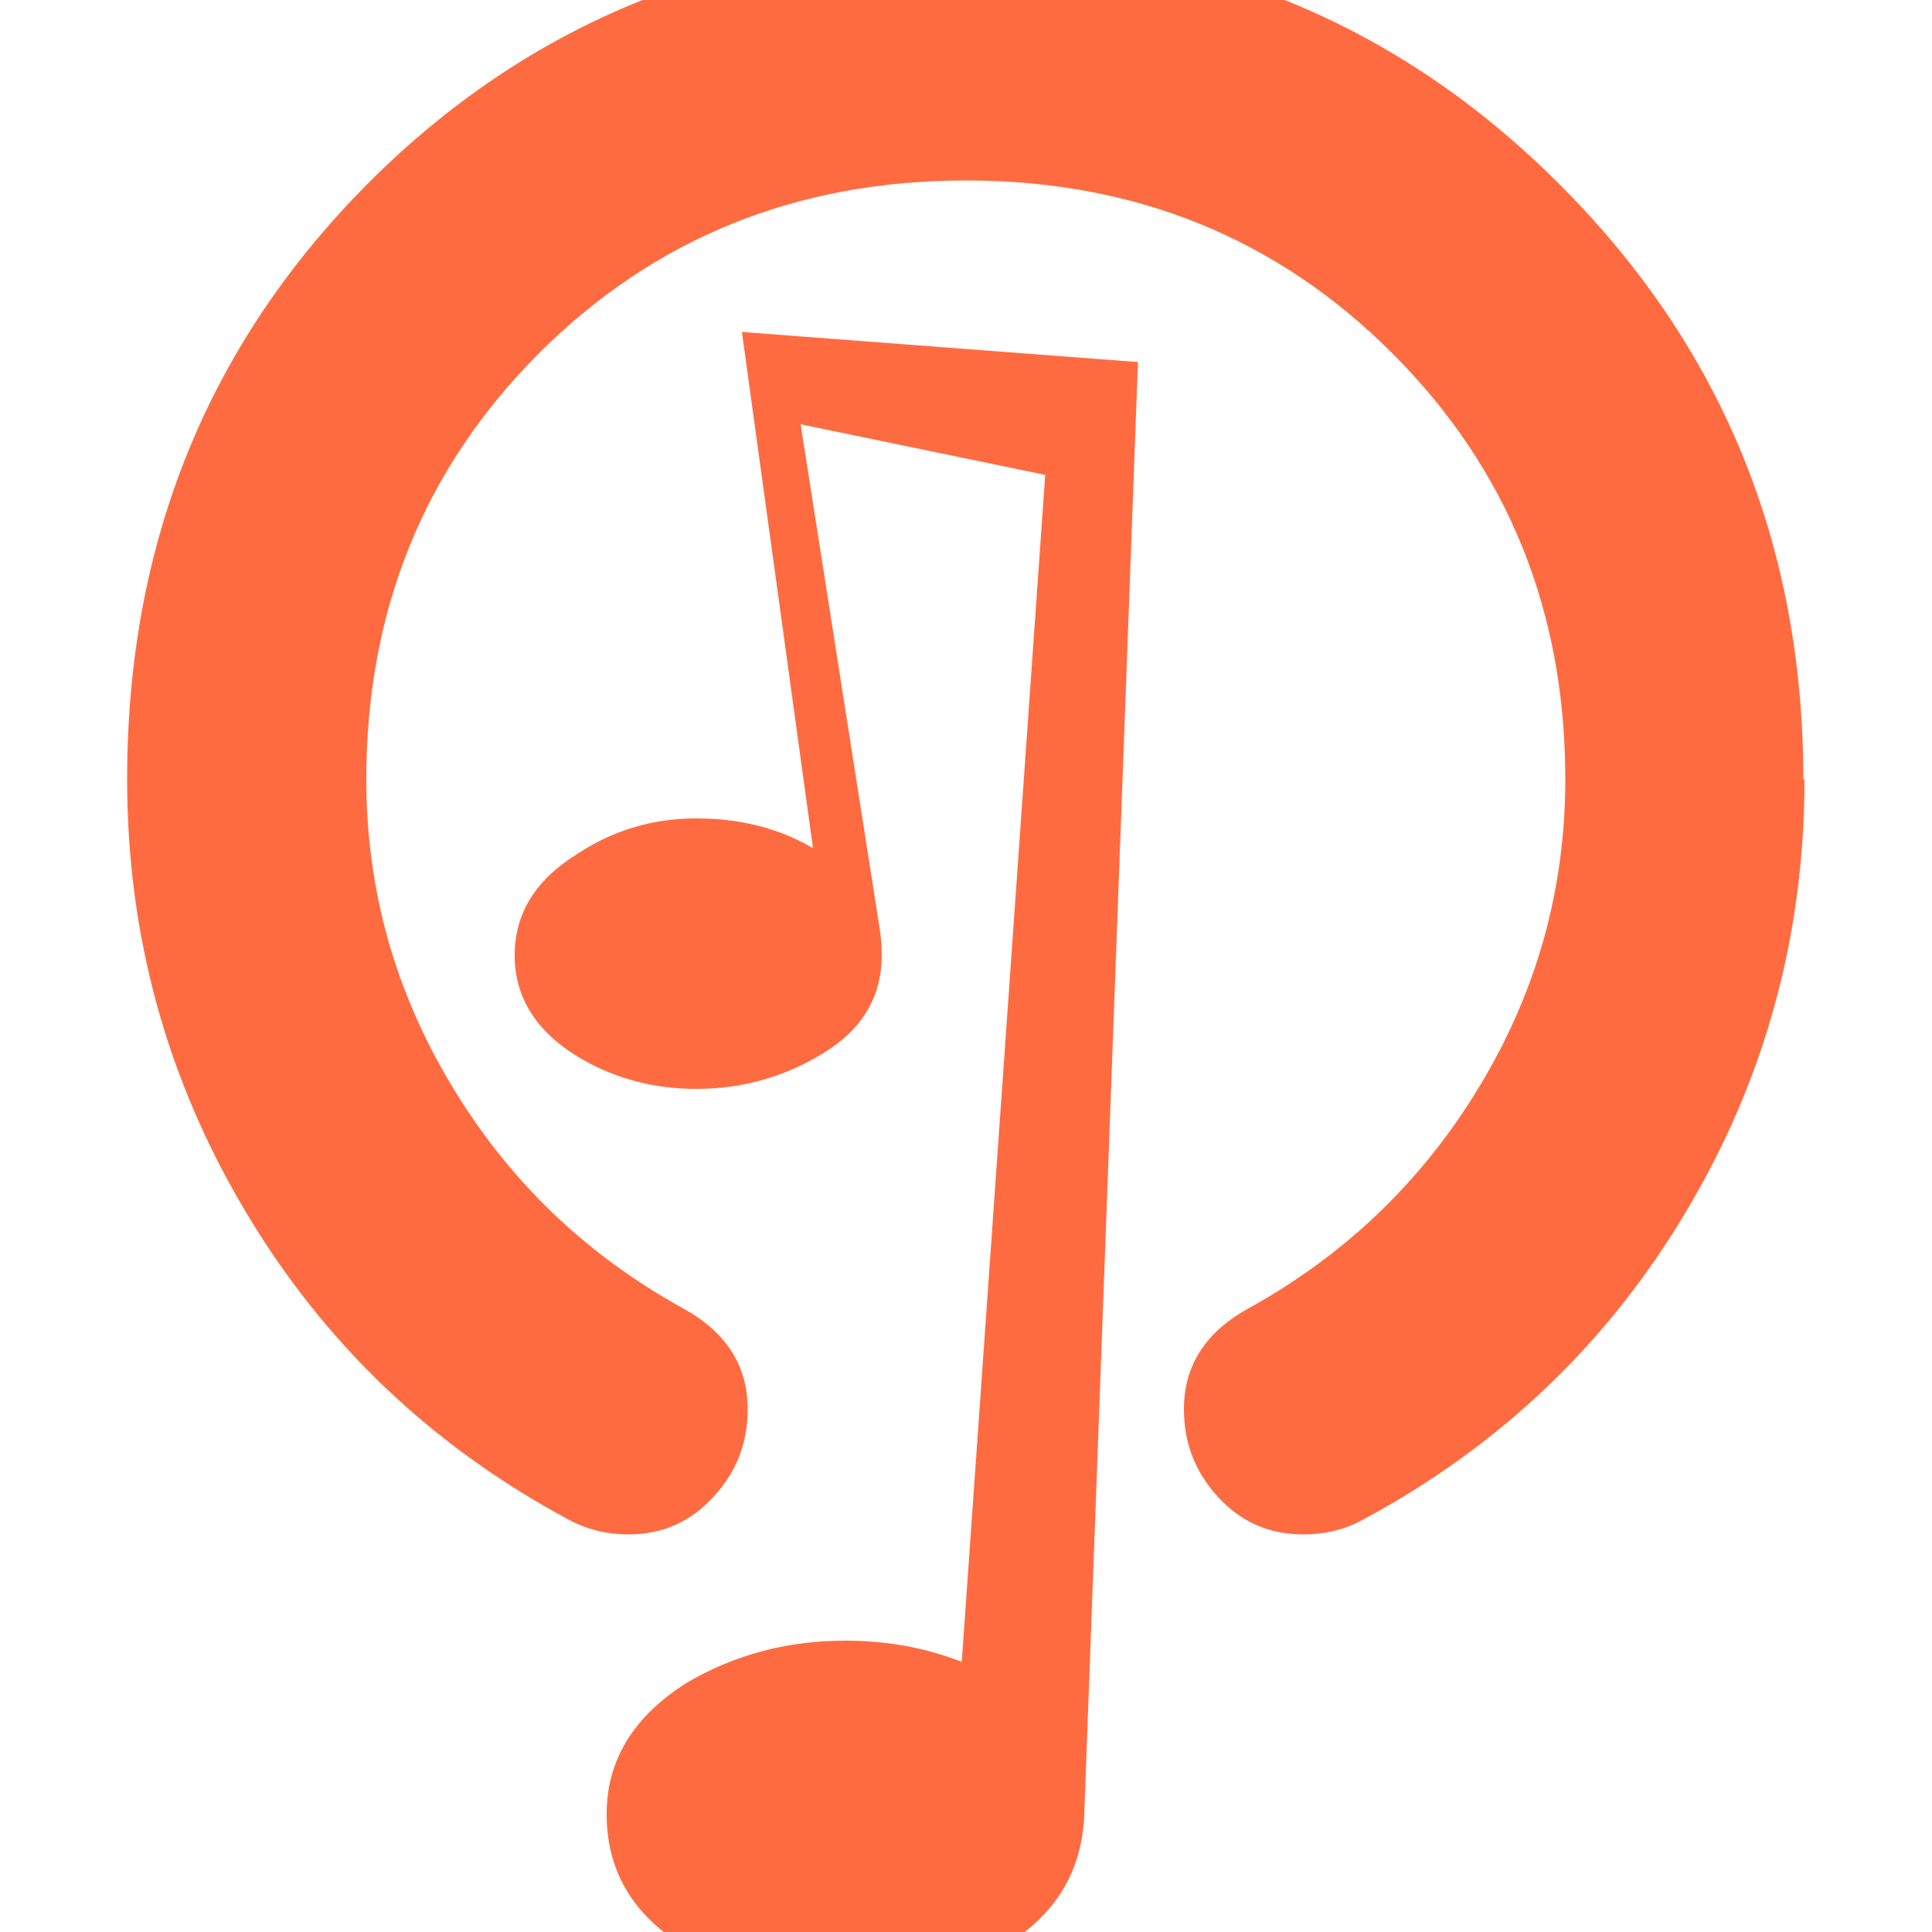
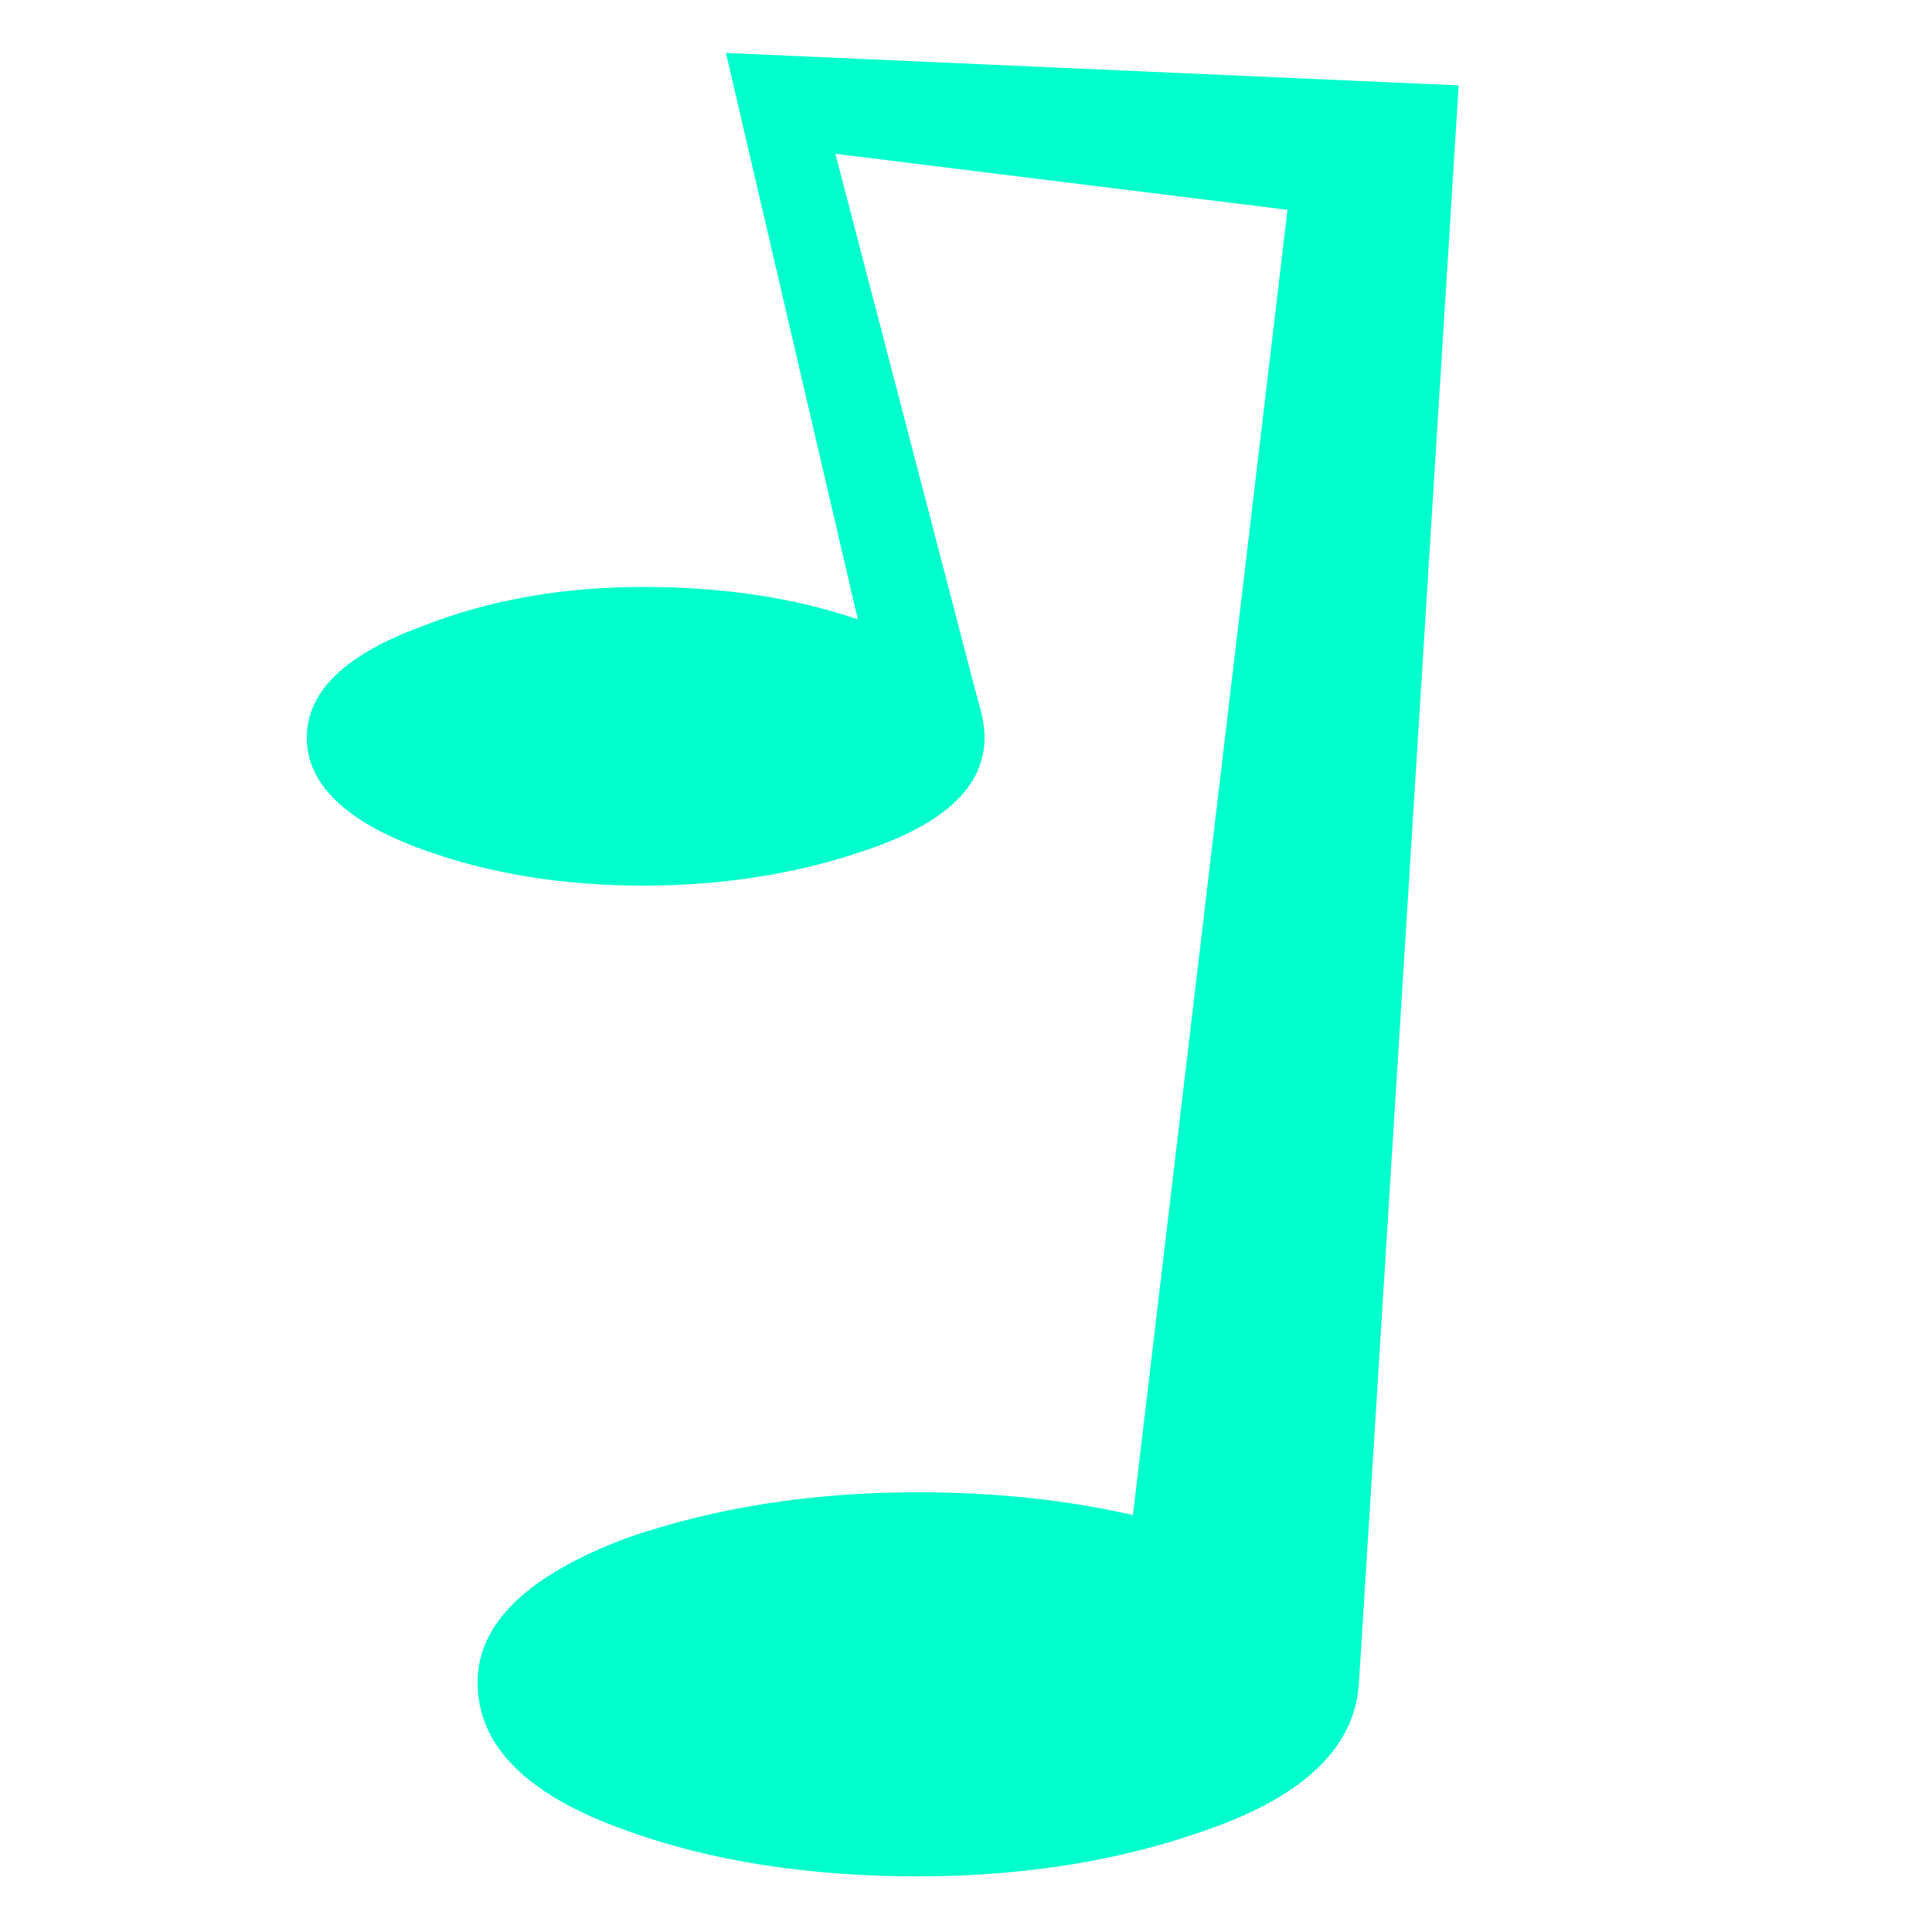
<svg xmlns="http://www.w3.org/2000/svg" width="50px" height="50px" viewBox="0 0 50 50" version="1.1">
-   <path d="M46.67 20.17q0-9.09-6.3-15.39q-6.28-6.3-15.39-6.3q-9.19 0-15.44 6.25q-6.25 6.27-6.25 15.44q0 6.03 3.05 11.16q3.05 5.14 8.38 8q0.7 0.38 1.55 0.38q1.31 0 2.19-0.97q0.89-0.95 0.89-2.27q0-1.7-1.69-2.62q-3.78-2.09-5.98-5.77q-2.2-3.66-2.2-7.91q0-6.55 4.47-11.03q4.48-4.47 11.05-4.47q6.56 0 11.03 4.47q4.48 4.48 4.48 11.03q0 4.25-2.2 7.91q-2.2 3.67-5.98 5.77q-1.69 0.92-1.69 2.62q0 1.31 0.88 2.27q0.89 0.97 2.2 0.97q0.86 0 1.55-0.38q5.33-2.86 8.38-8q3.05-5.12 3.05-11.16ZM19.2 8.59l1.84 13.36q-1.31-0.77-3.02-0.77q-1.69 0-3.08 0.92q-1.62 1-1.62 2.62q0 1.62 1.62 2.62q1.39 0.84 3.08 0.84q1.78 0 3.28-0.92q1.52-0.92 1.52-2.55q0-0.39-0.08-0.84l-2.02-12.89l6.33 1.31l-2.16 30.72q-1.39-0.55-3.02-0.55q-2.23 0-4.08 1.08q-2.09 1.31-2.09 3.41q0 2.23 2.09 3.47q1.77 1.08 4.08 1.08q2.33 0 4.22-1.2q1.89-1.19 1.97-3.34l1.39-37.59l-10.27-0.78Z" fill="rgb(255,107,64)" />
+   <path d="M18.78 1.34l3.42 14.69q-2.44-0.84-5.56-0.84q-3.14 0-5.72 1.02q-2.98 1.09-2.98 2.88q0 1.8 2.98 2.89q2.58 0.94 5.72 0.94q3.28 0 6.06-1.02q2.78-1.02 2.78-2.81q0-0.42-0.16-0.92l-3.7-14.19l11.7 1.45l-4 33.78q-2.56-0.59-5.56-0.59q-4.14 0-7.56 1.19q-3.84 1.45-3.84 3.73q0 2.47 3.84 3.83q3.28 1.19 7.56 1.19q4.28 0 7.77-1.31q3.5-1.31 3.64-3.7l2.58-41.34l-18.97-0.84Z" fill="rgb(0,255,204)" />
</svg>
